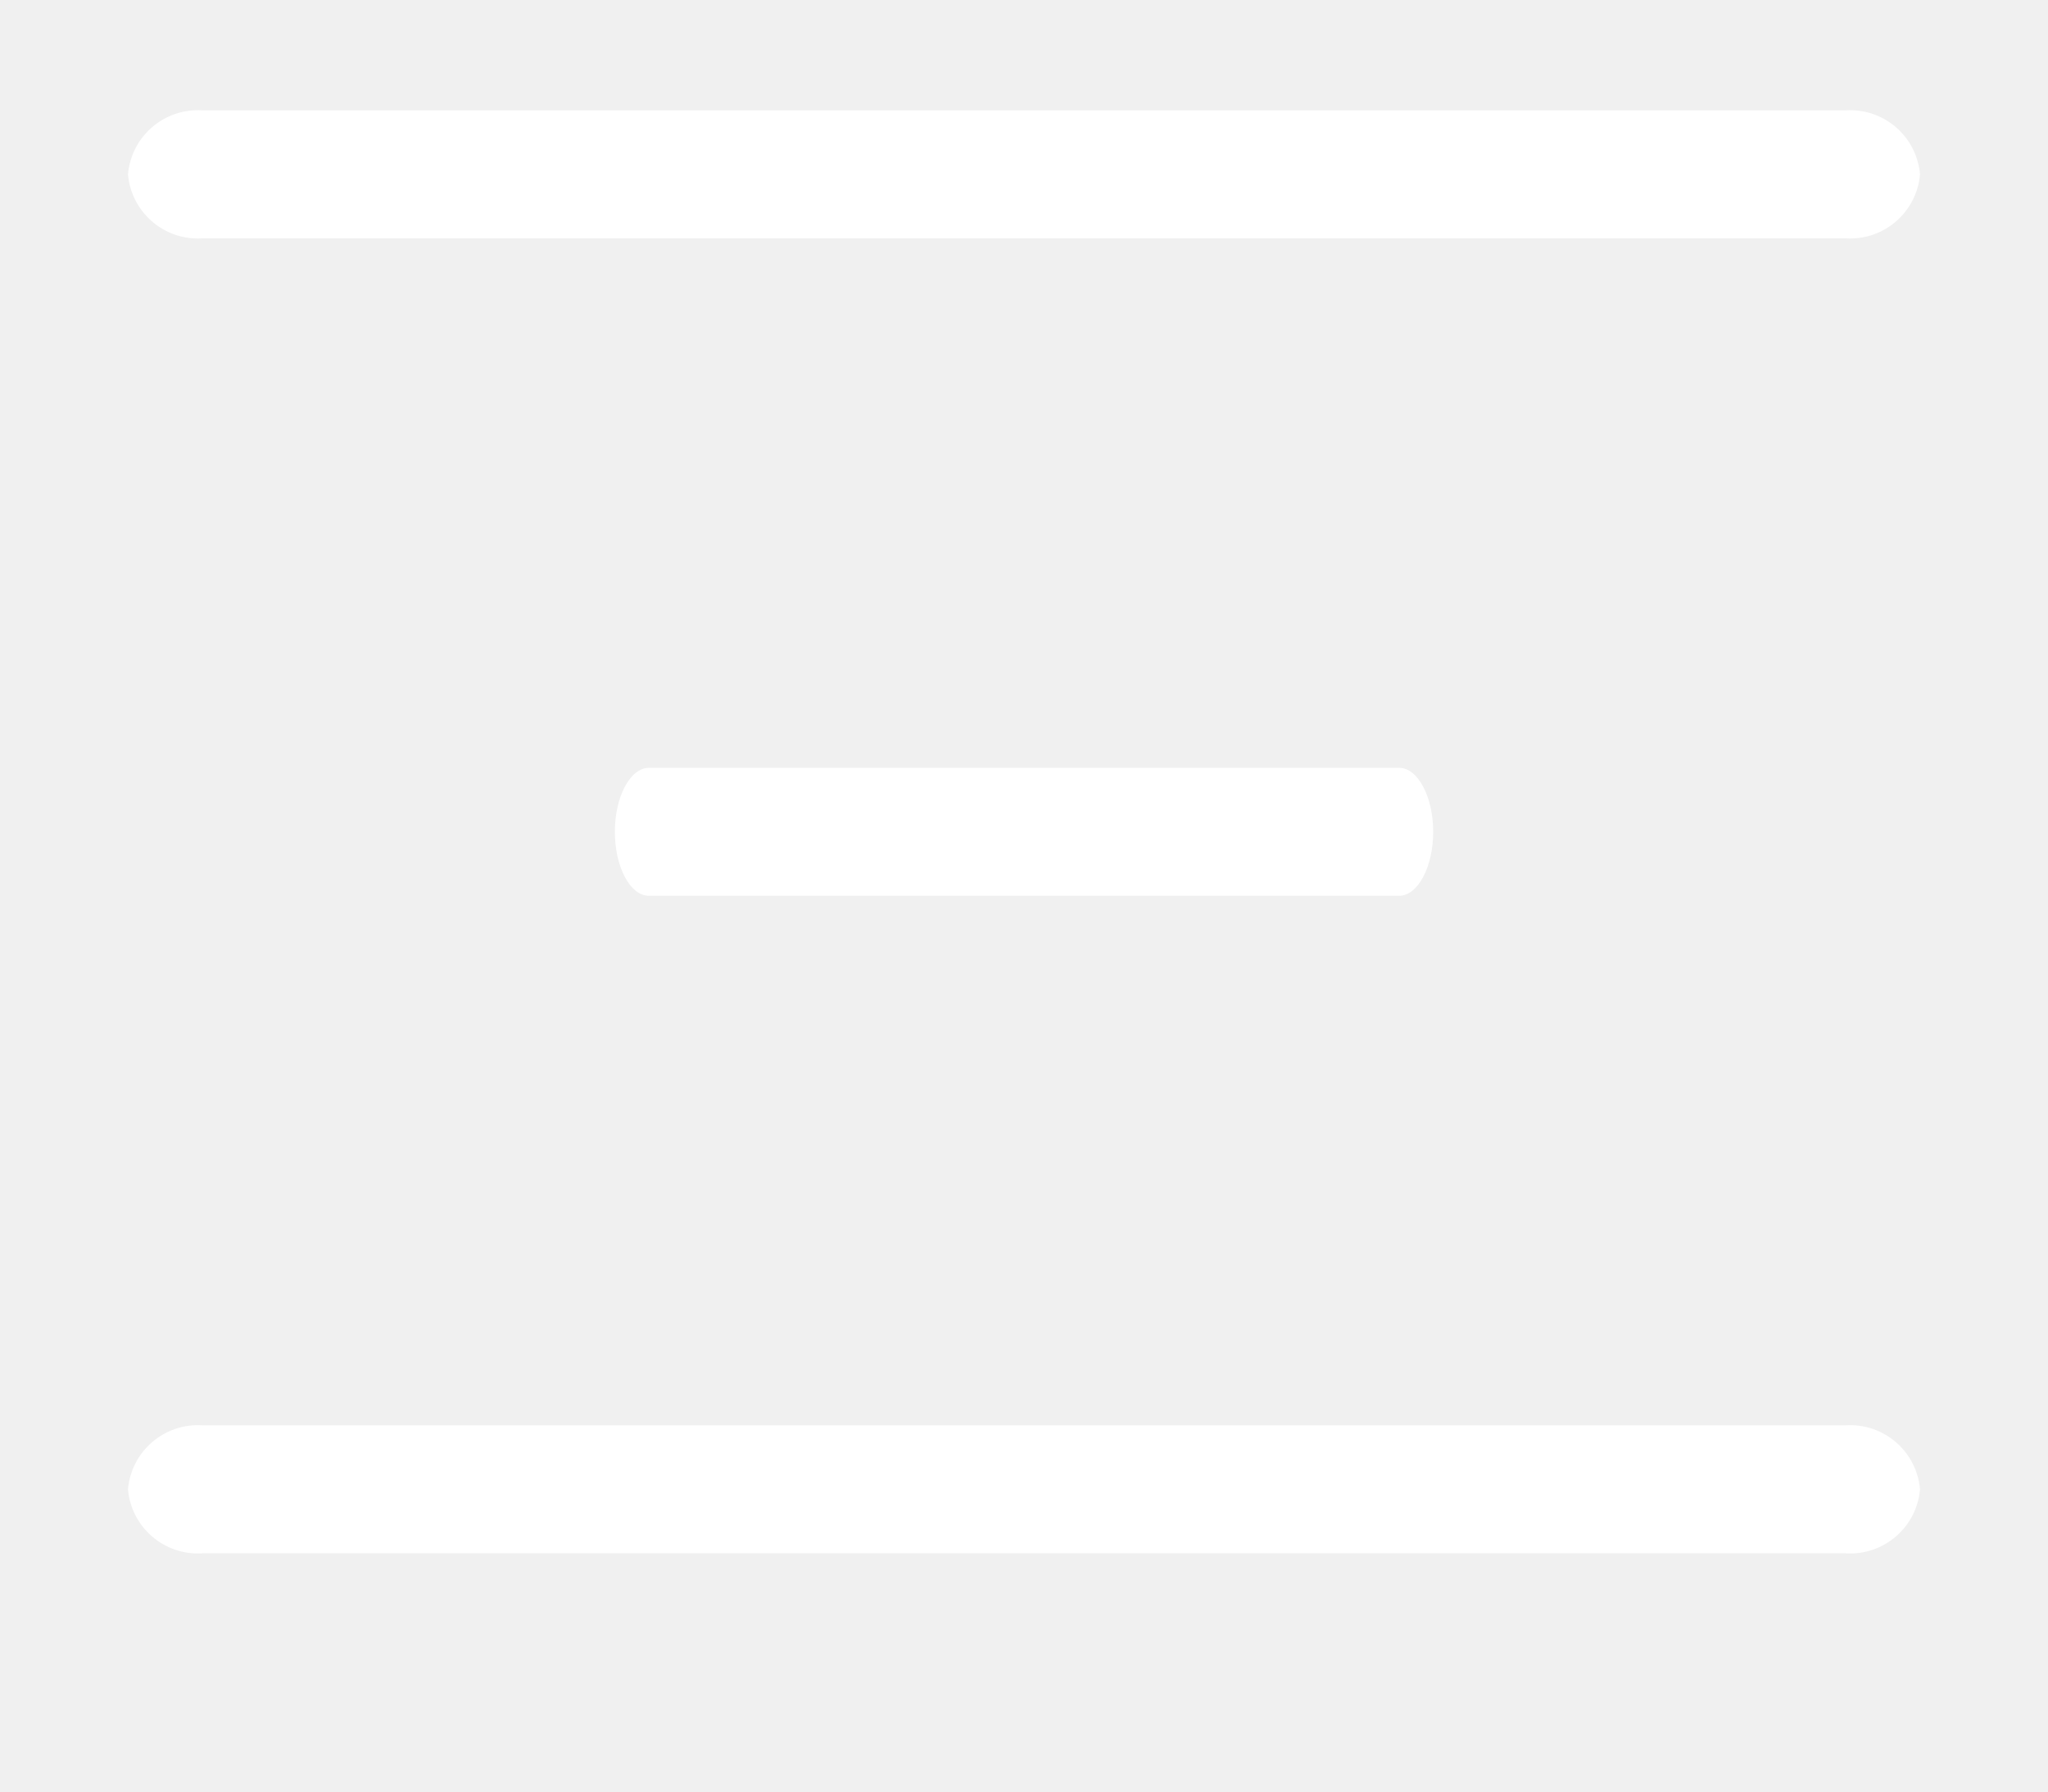
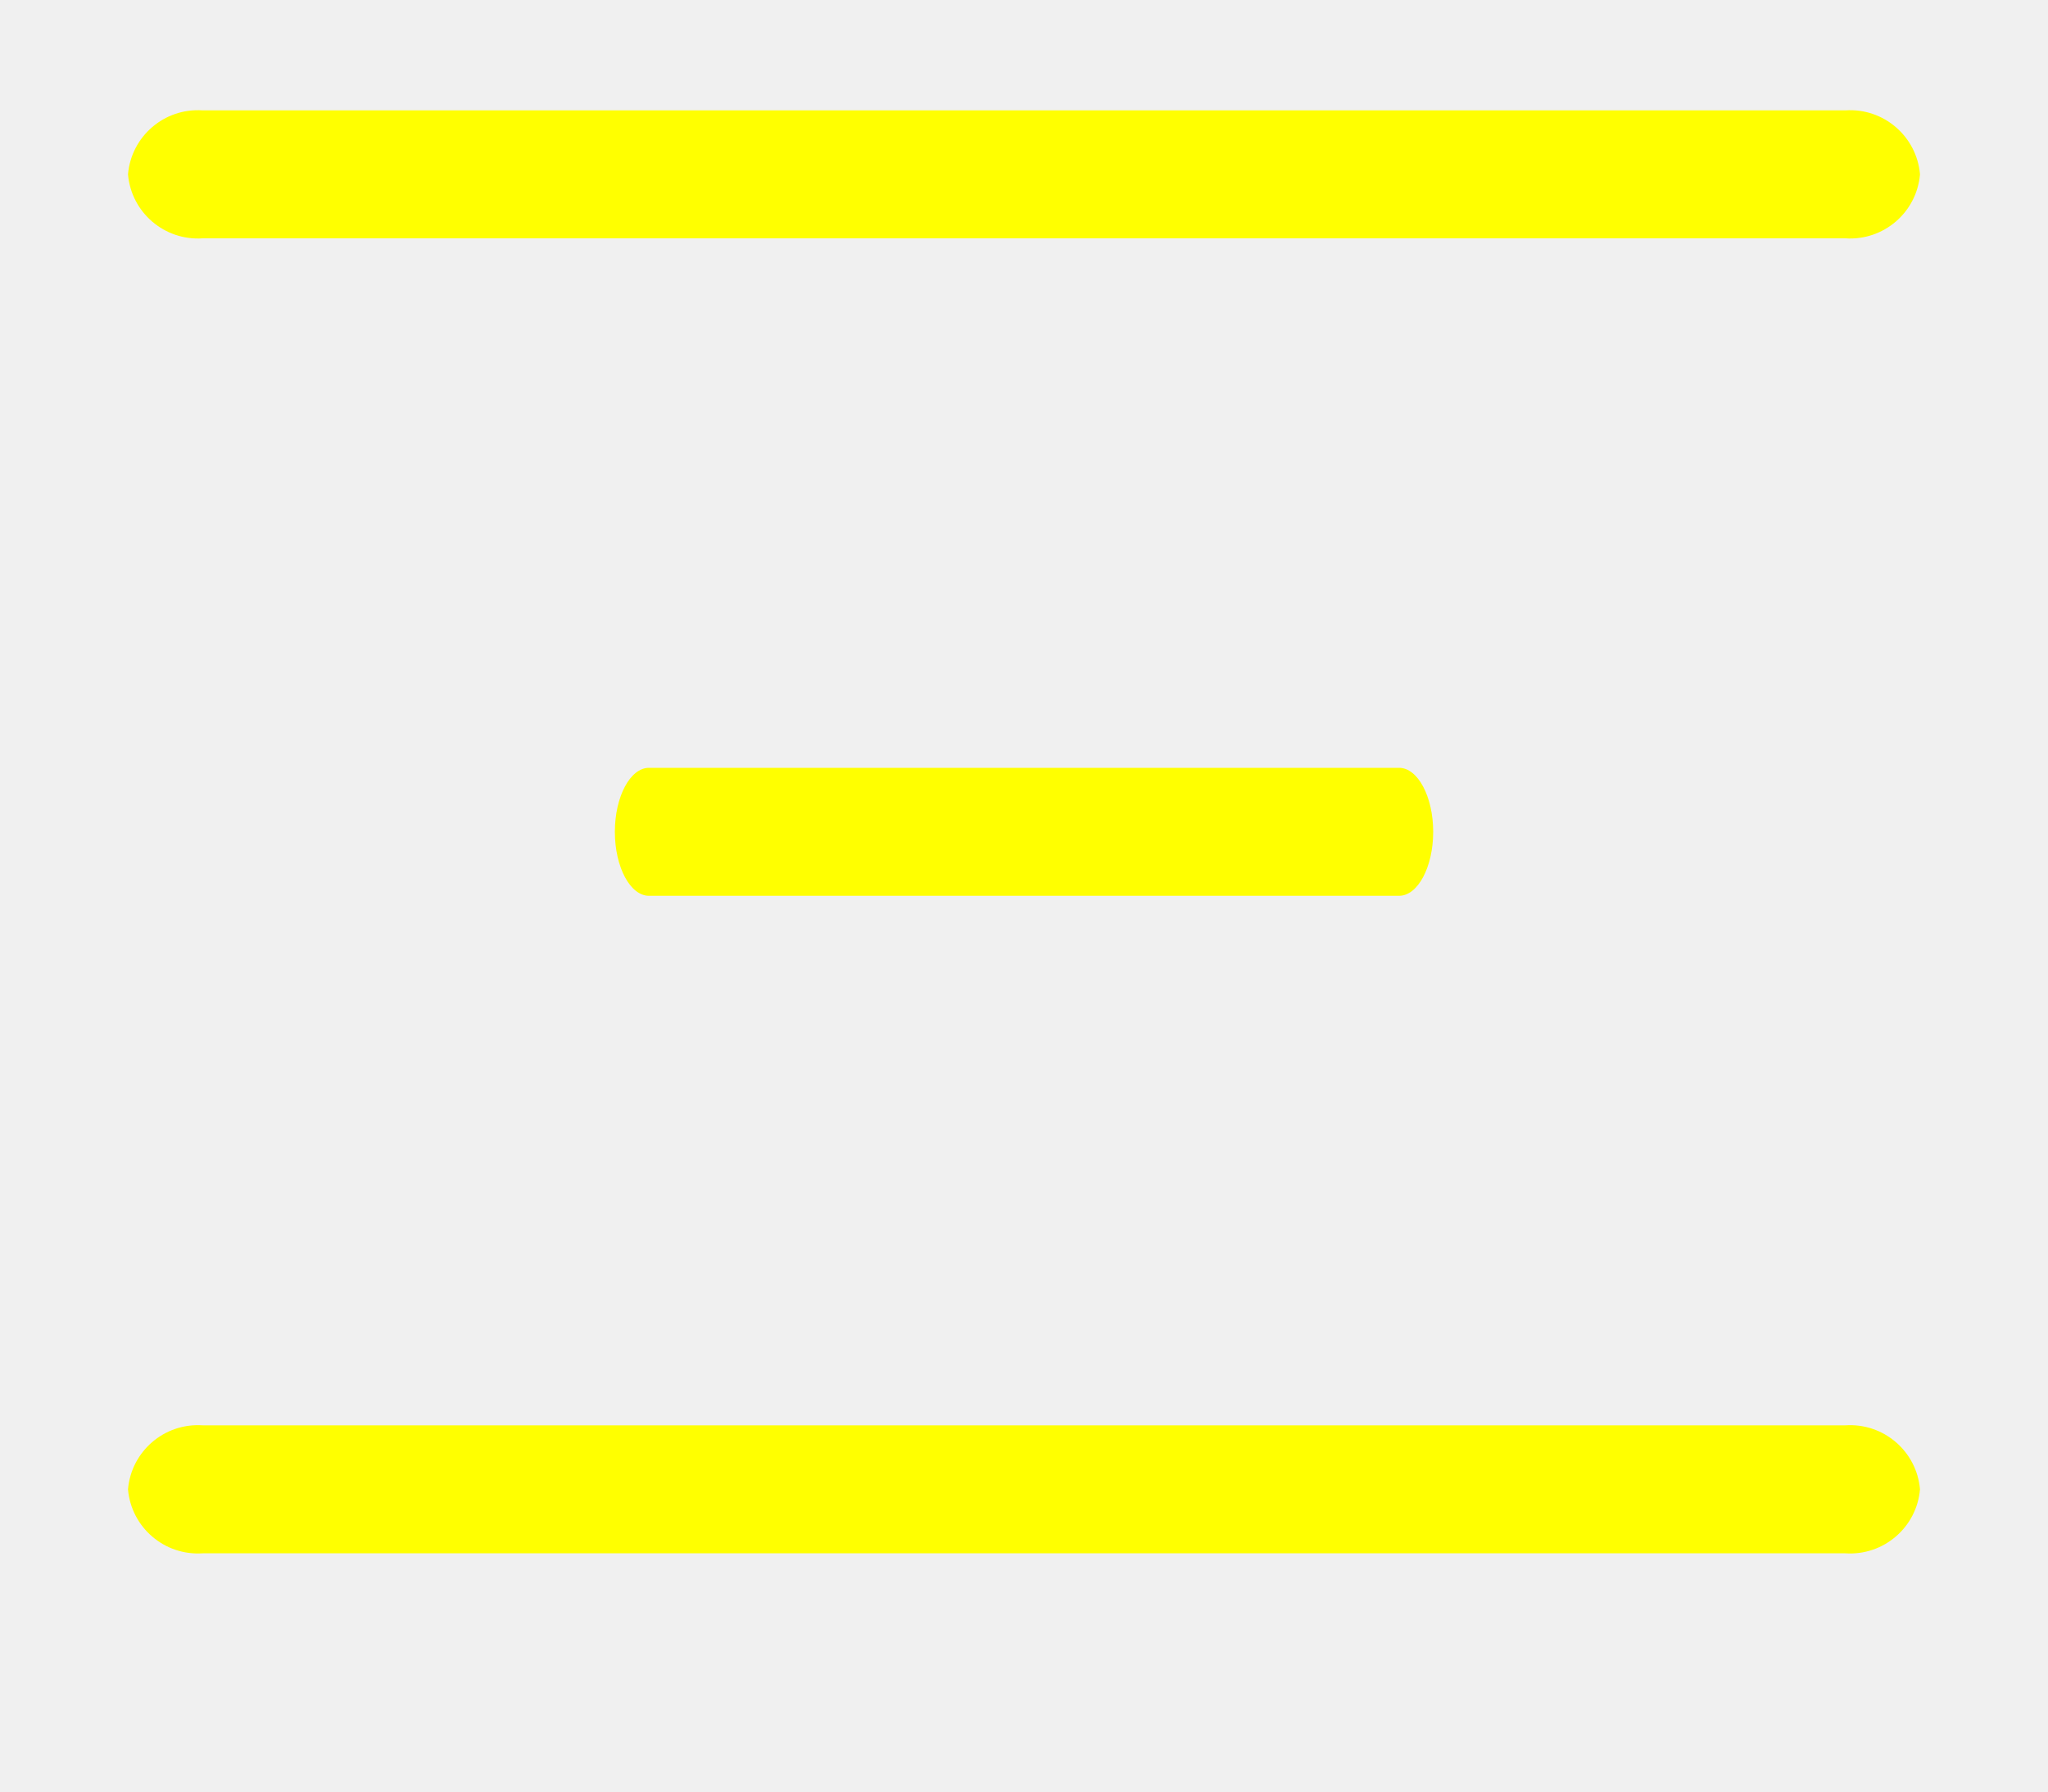
<svg xmlns="http://www.w3.org/2000/svg" fill="transparent" width="40" height="35" viewBox="0 0 40 35">
  <g id="NavMenuIcon" transform="translate(-2 -8.05)">
    <rect id="Box" width="40" height="35" transform="translate(2 8.05)" />
-     <path id="Line3" d="M38.042,26.125H5.958A1.37,1.37,0,0,1,4.5,24.875h0a1.37,1.37,0,0,1,1.458-1.25H38.042a1.37,1.37,0,0,1,1.458,1.25h0A1.37,1.37,0,0,1,38.042,26.125Z" transform="translate(0 12.27)" fill="#fff" />
-     <path id="Line2" d="M19.817,19.375H5.166c-.366,0-.666-.562-.666-1.25h0c0-.687.3-1.25.666-1.25H19.817c.366,0,.666.563.666,1.25h0C20.483,18.813,20.183,19.375,19.817,19.375Z" transform="translate(9.509 6.175)" fill="#fff" />
-     <path id="Line1" d="M38.042,12.625H5.958A1.37,1.37,0,0,1,4.5,11.375h0a1.37,1.37,0,0,1,1.458-1.25H38.042a1.37,1.37,0,0,1,1.458,1.25h0A1.37,1.37,0,0,1,38.042,12.625Z" transform="translate(0 0.081)" fill="#fff" />
+     <path id="Line3" d="M38.042,26.125H5.958A1.37,1.37,0,0,1,4.5,24.875h0a1.37,1.37,0,0,1,1.458-1.25H38.042a1.37,1.37,0,0,1,1.458,1.25h0A1.37,1.37,0,0,1,38.042,26.125Z" transform="translate(0 12.27)" fill="yellow" />
+     <path id="Line2" d="M19.817,19.375H5.166c-.366,0-.666-.562-.666-1.25h0c0-.687.3-1.25.666-1.25H19.817c.366,0,.666.563.666,1.25h0C20.483,18.813,20.183,19.375,19.817,19.375Z" transform="translate(9.509 6.175)" fill="yellow" />
+     <path id="Line1" d="M38.042,12.625H5.958A1.37,1.37,0,0,1,4.5,11.375h0a1.37,1.37,0,0,1,1.458-1.25H38.042a1.37,1.37,0,0,1,1.458,1.25h0A1.37,1.37,0,0,1,38.042,12.625Z" transform="translate(0 0.081)" fill="yellow" />
  </g>
</svg>
